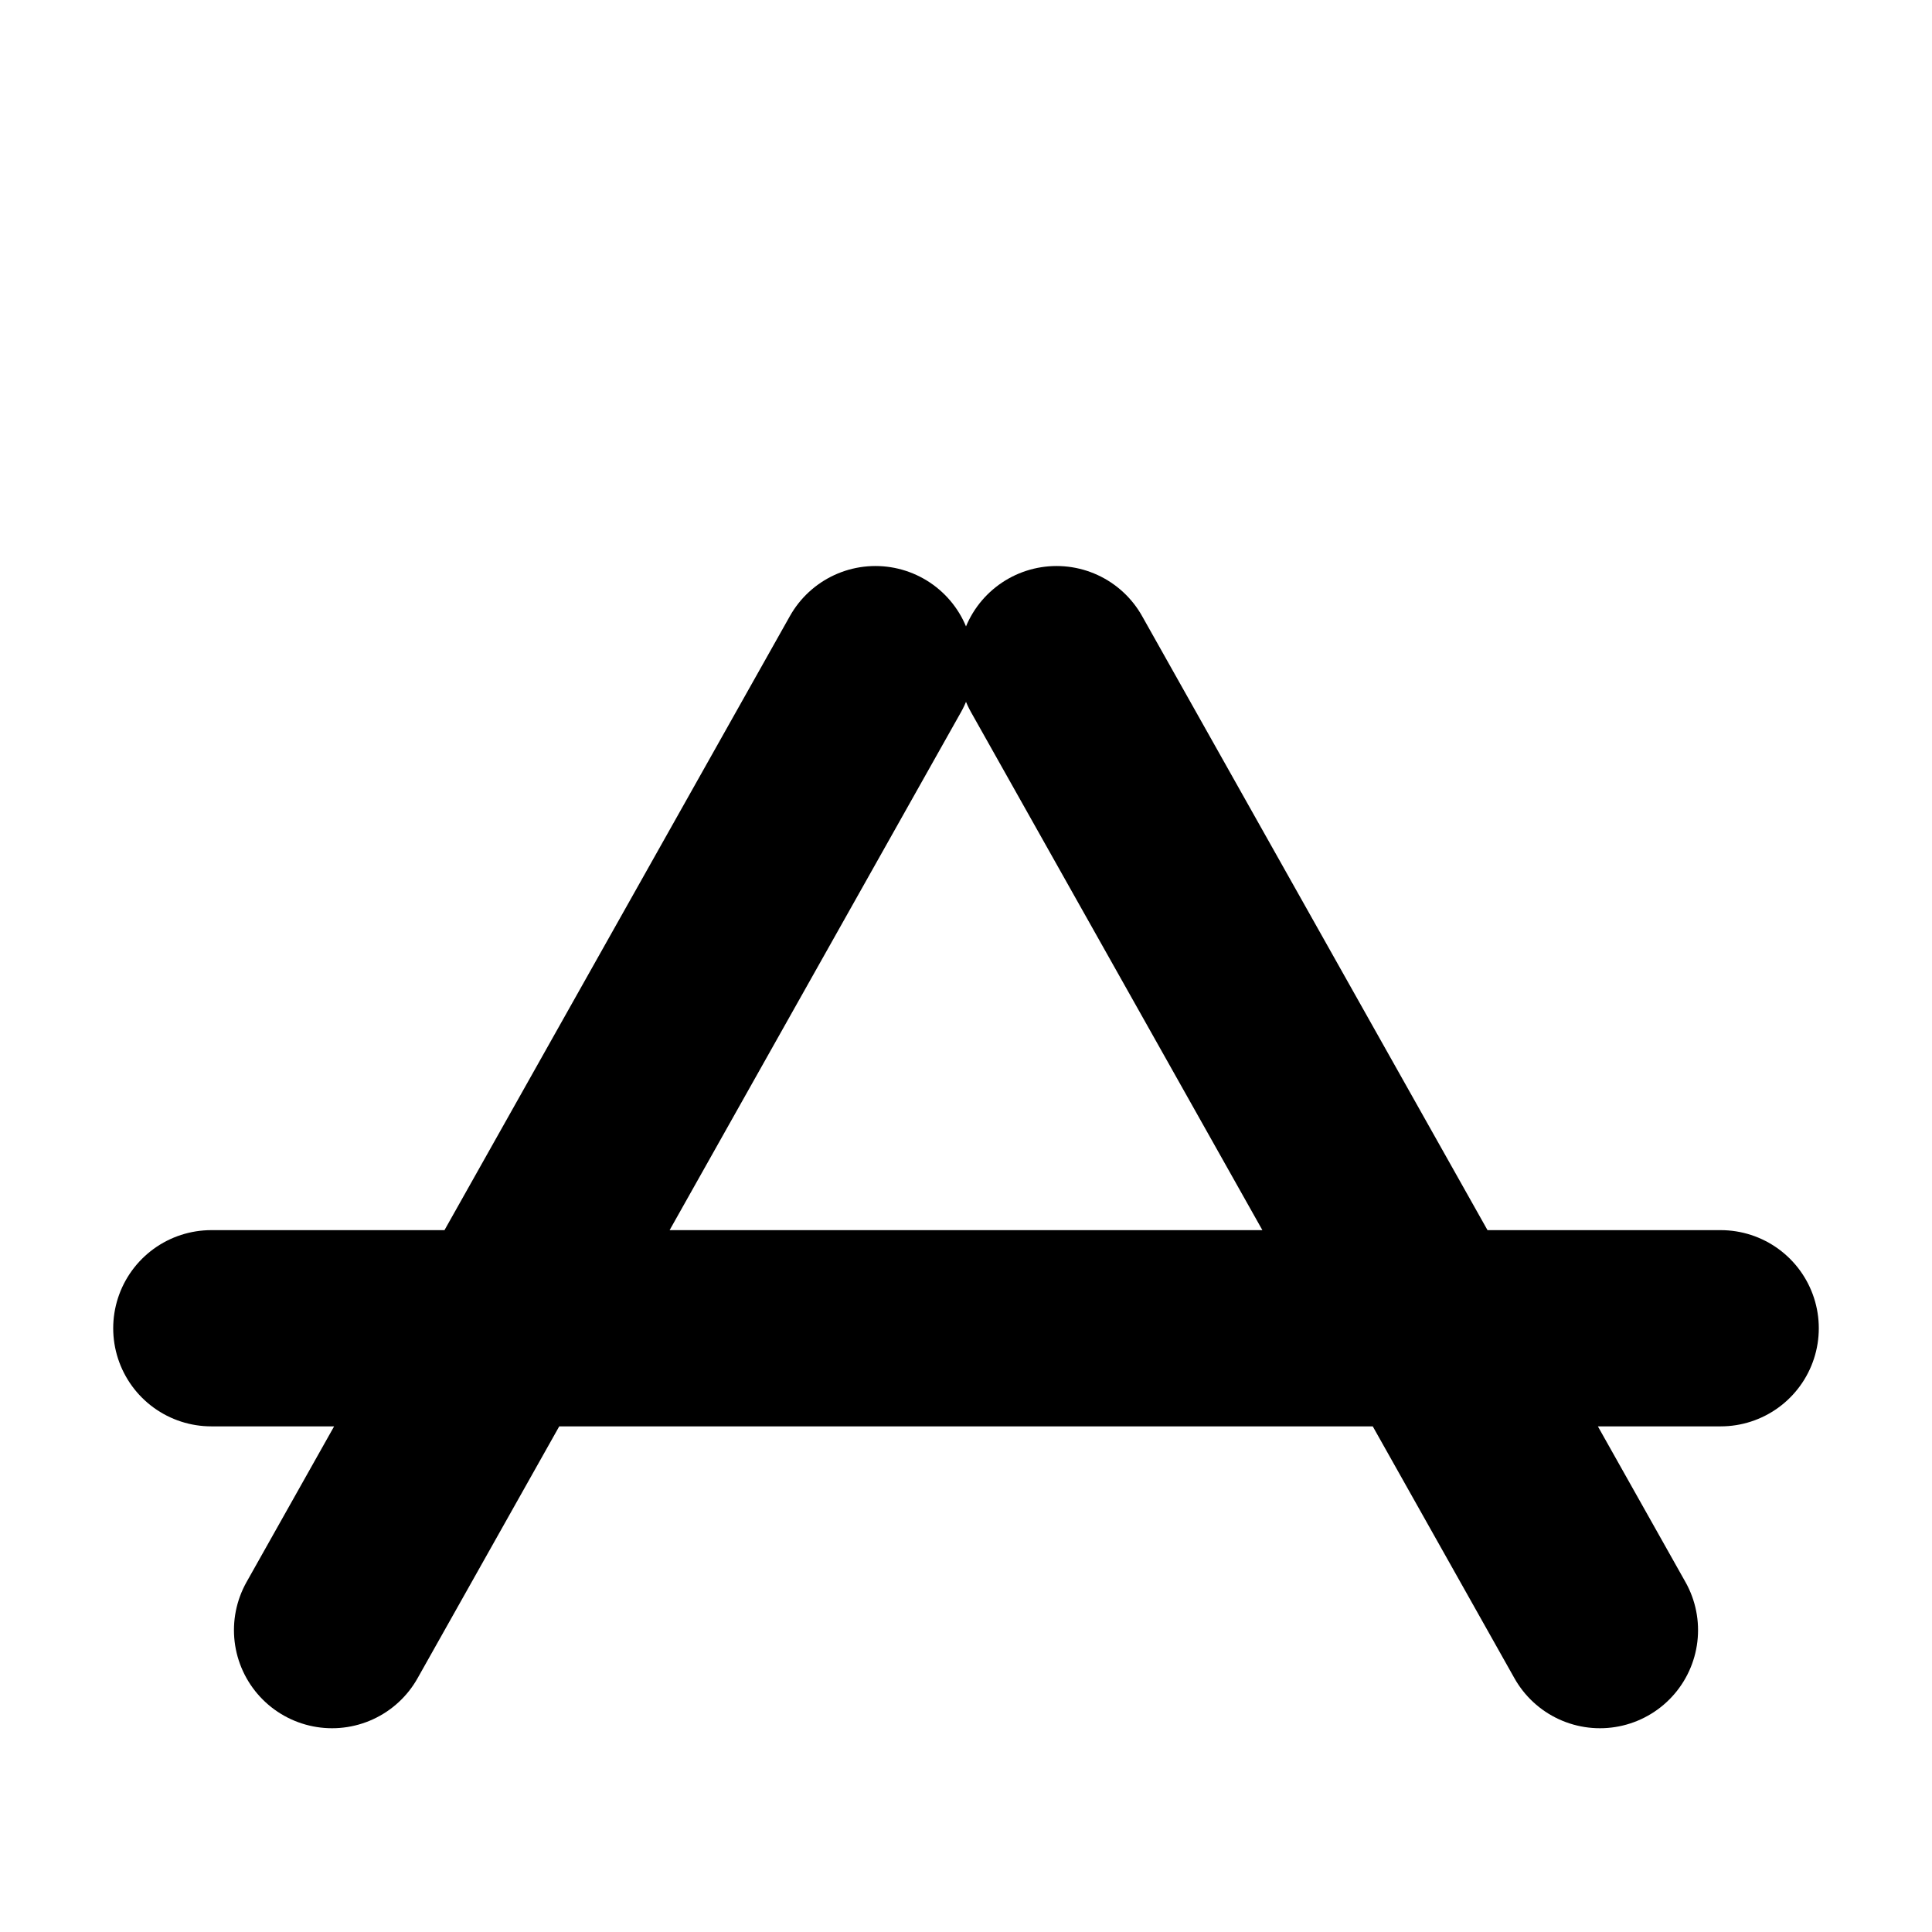
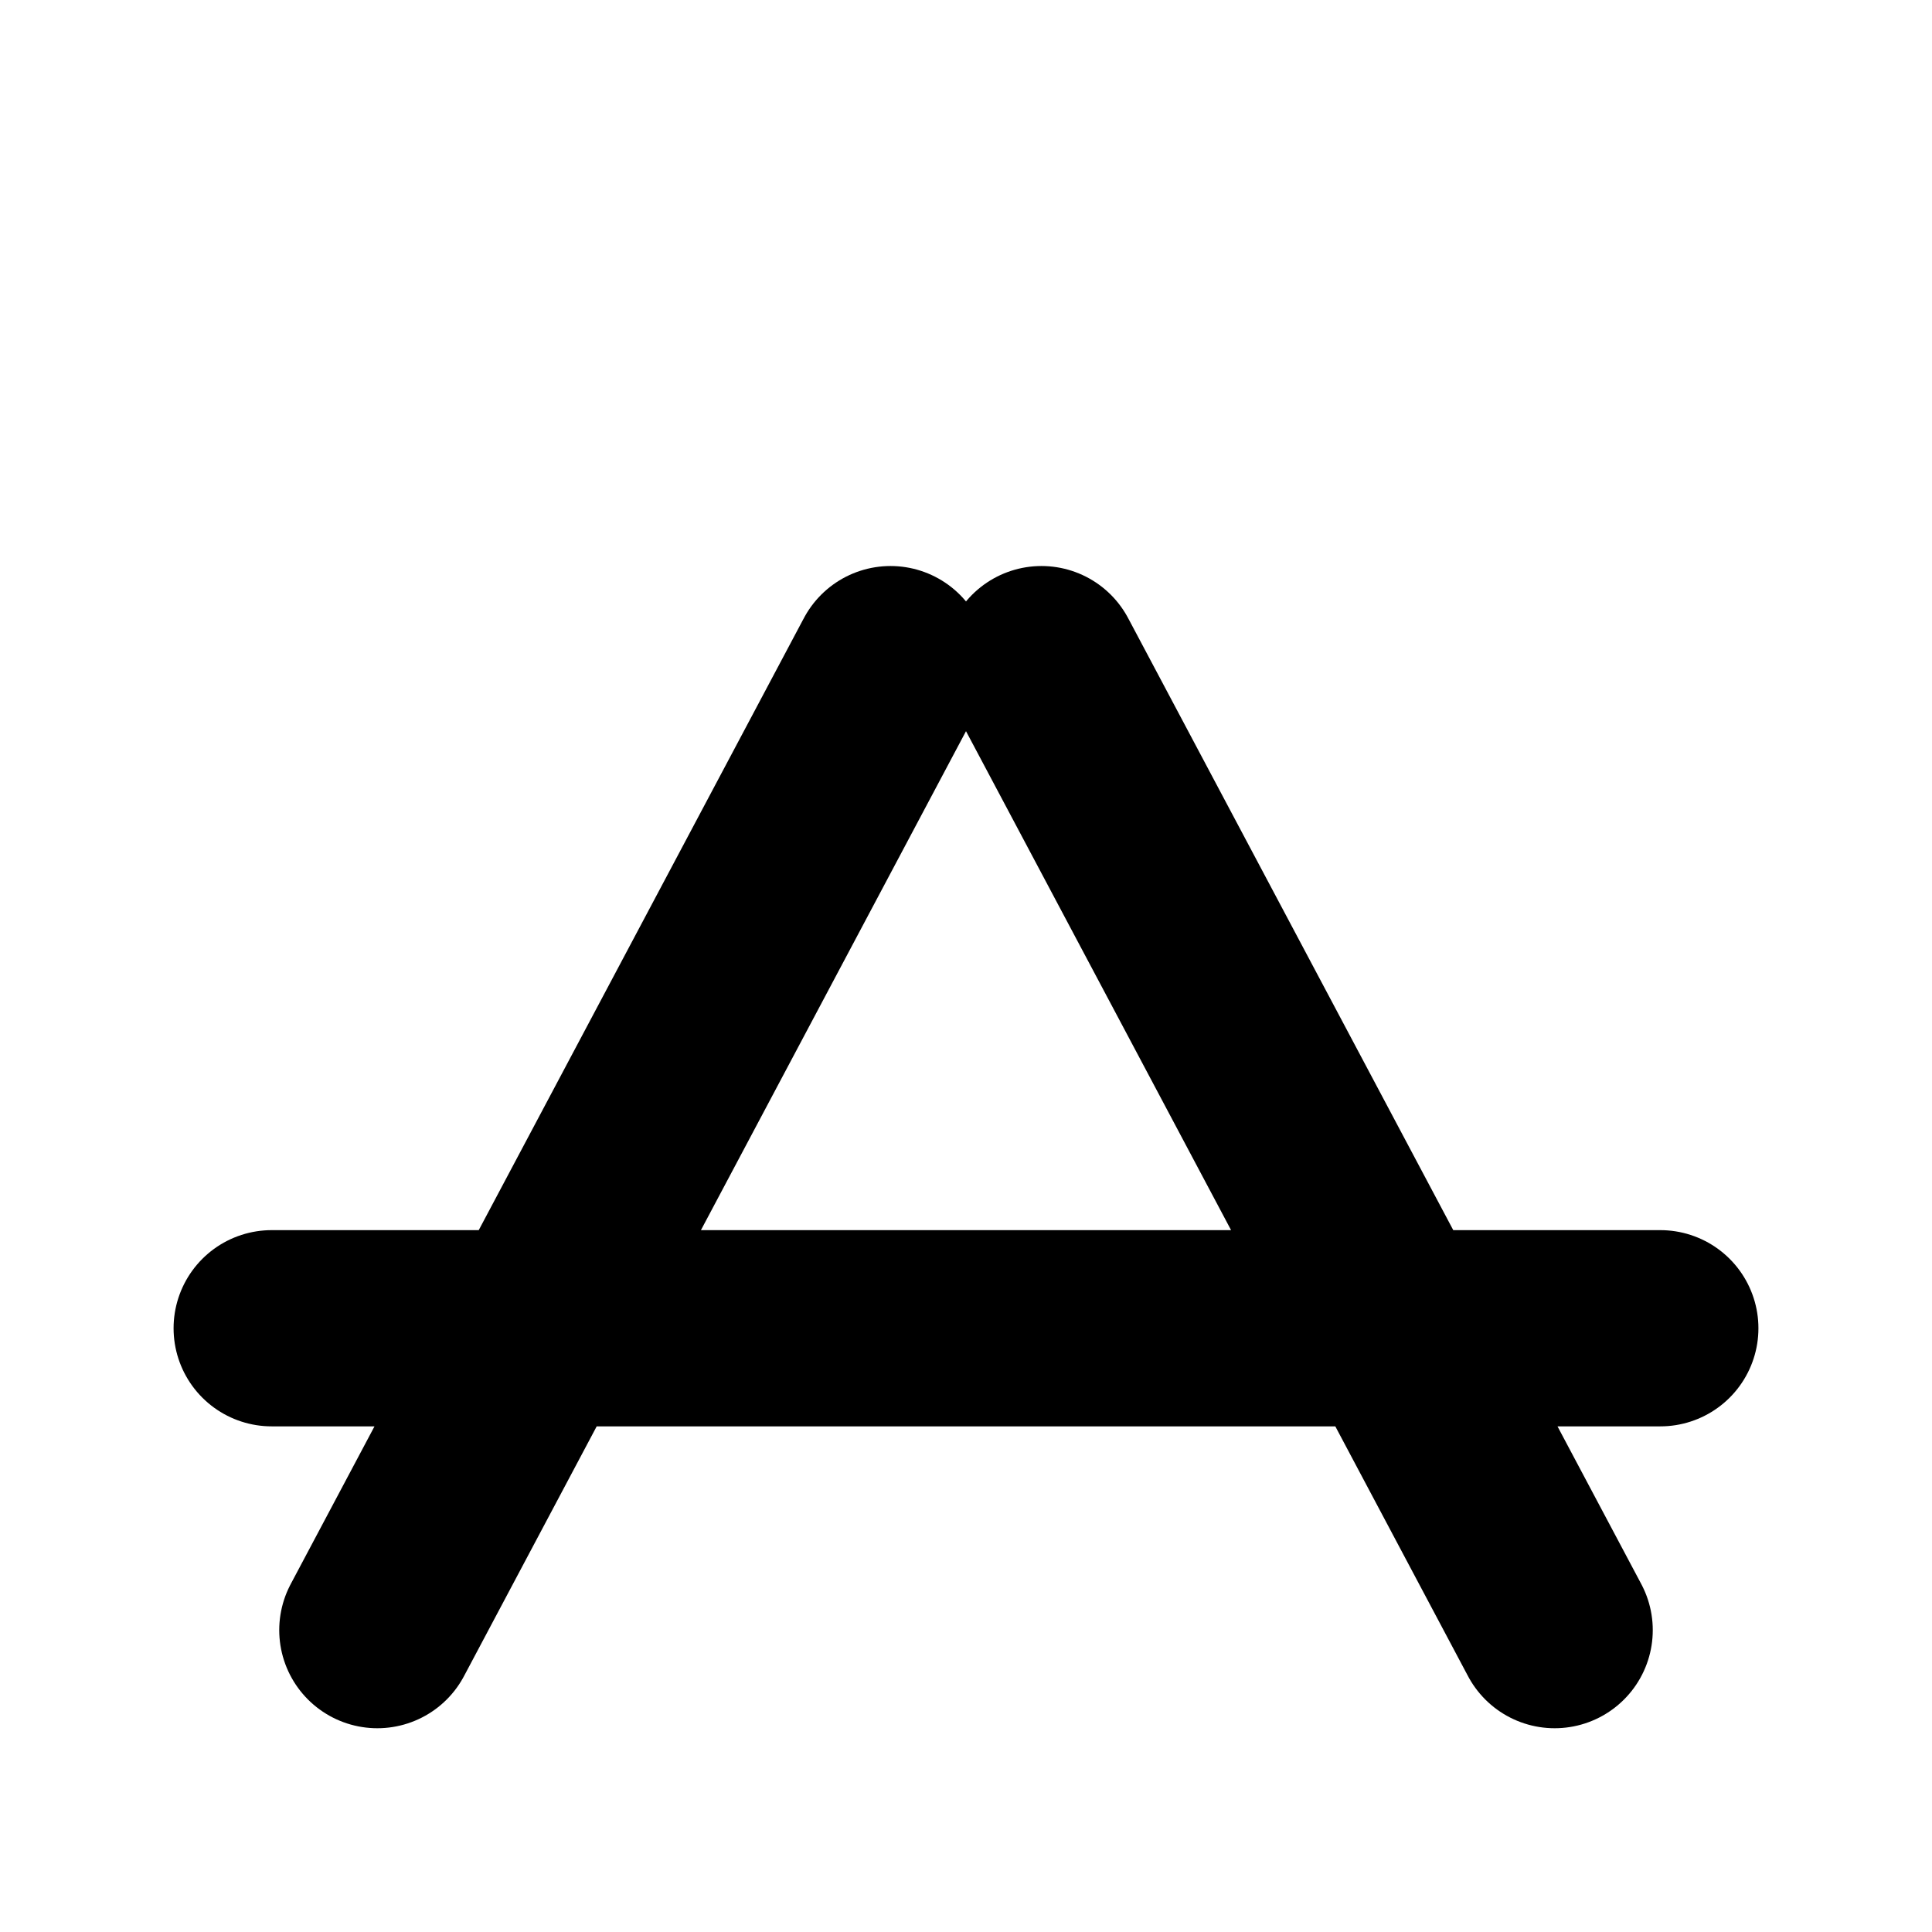
<svg xmlns="http://www.w3.org/2000/svg" viewBox="0 0 128 128">
-   <path d="M22 108 58 44M70 44l36 64M14 88h100" fill="none" stroke="#000" stroke-width="13" stroke-linecap="round" stroke-linejoin="round" />
+   <path d="M25 108 59 44M69 44l34 64M18 88h92" fill="none" stroke="#000" stroke-width="13" stroke-linecap="round" stroke-linejoin="round" />
</svg>
